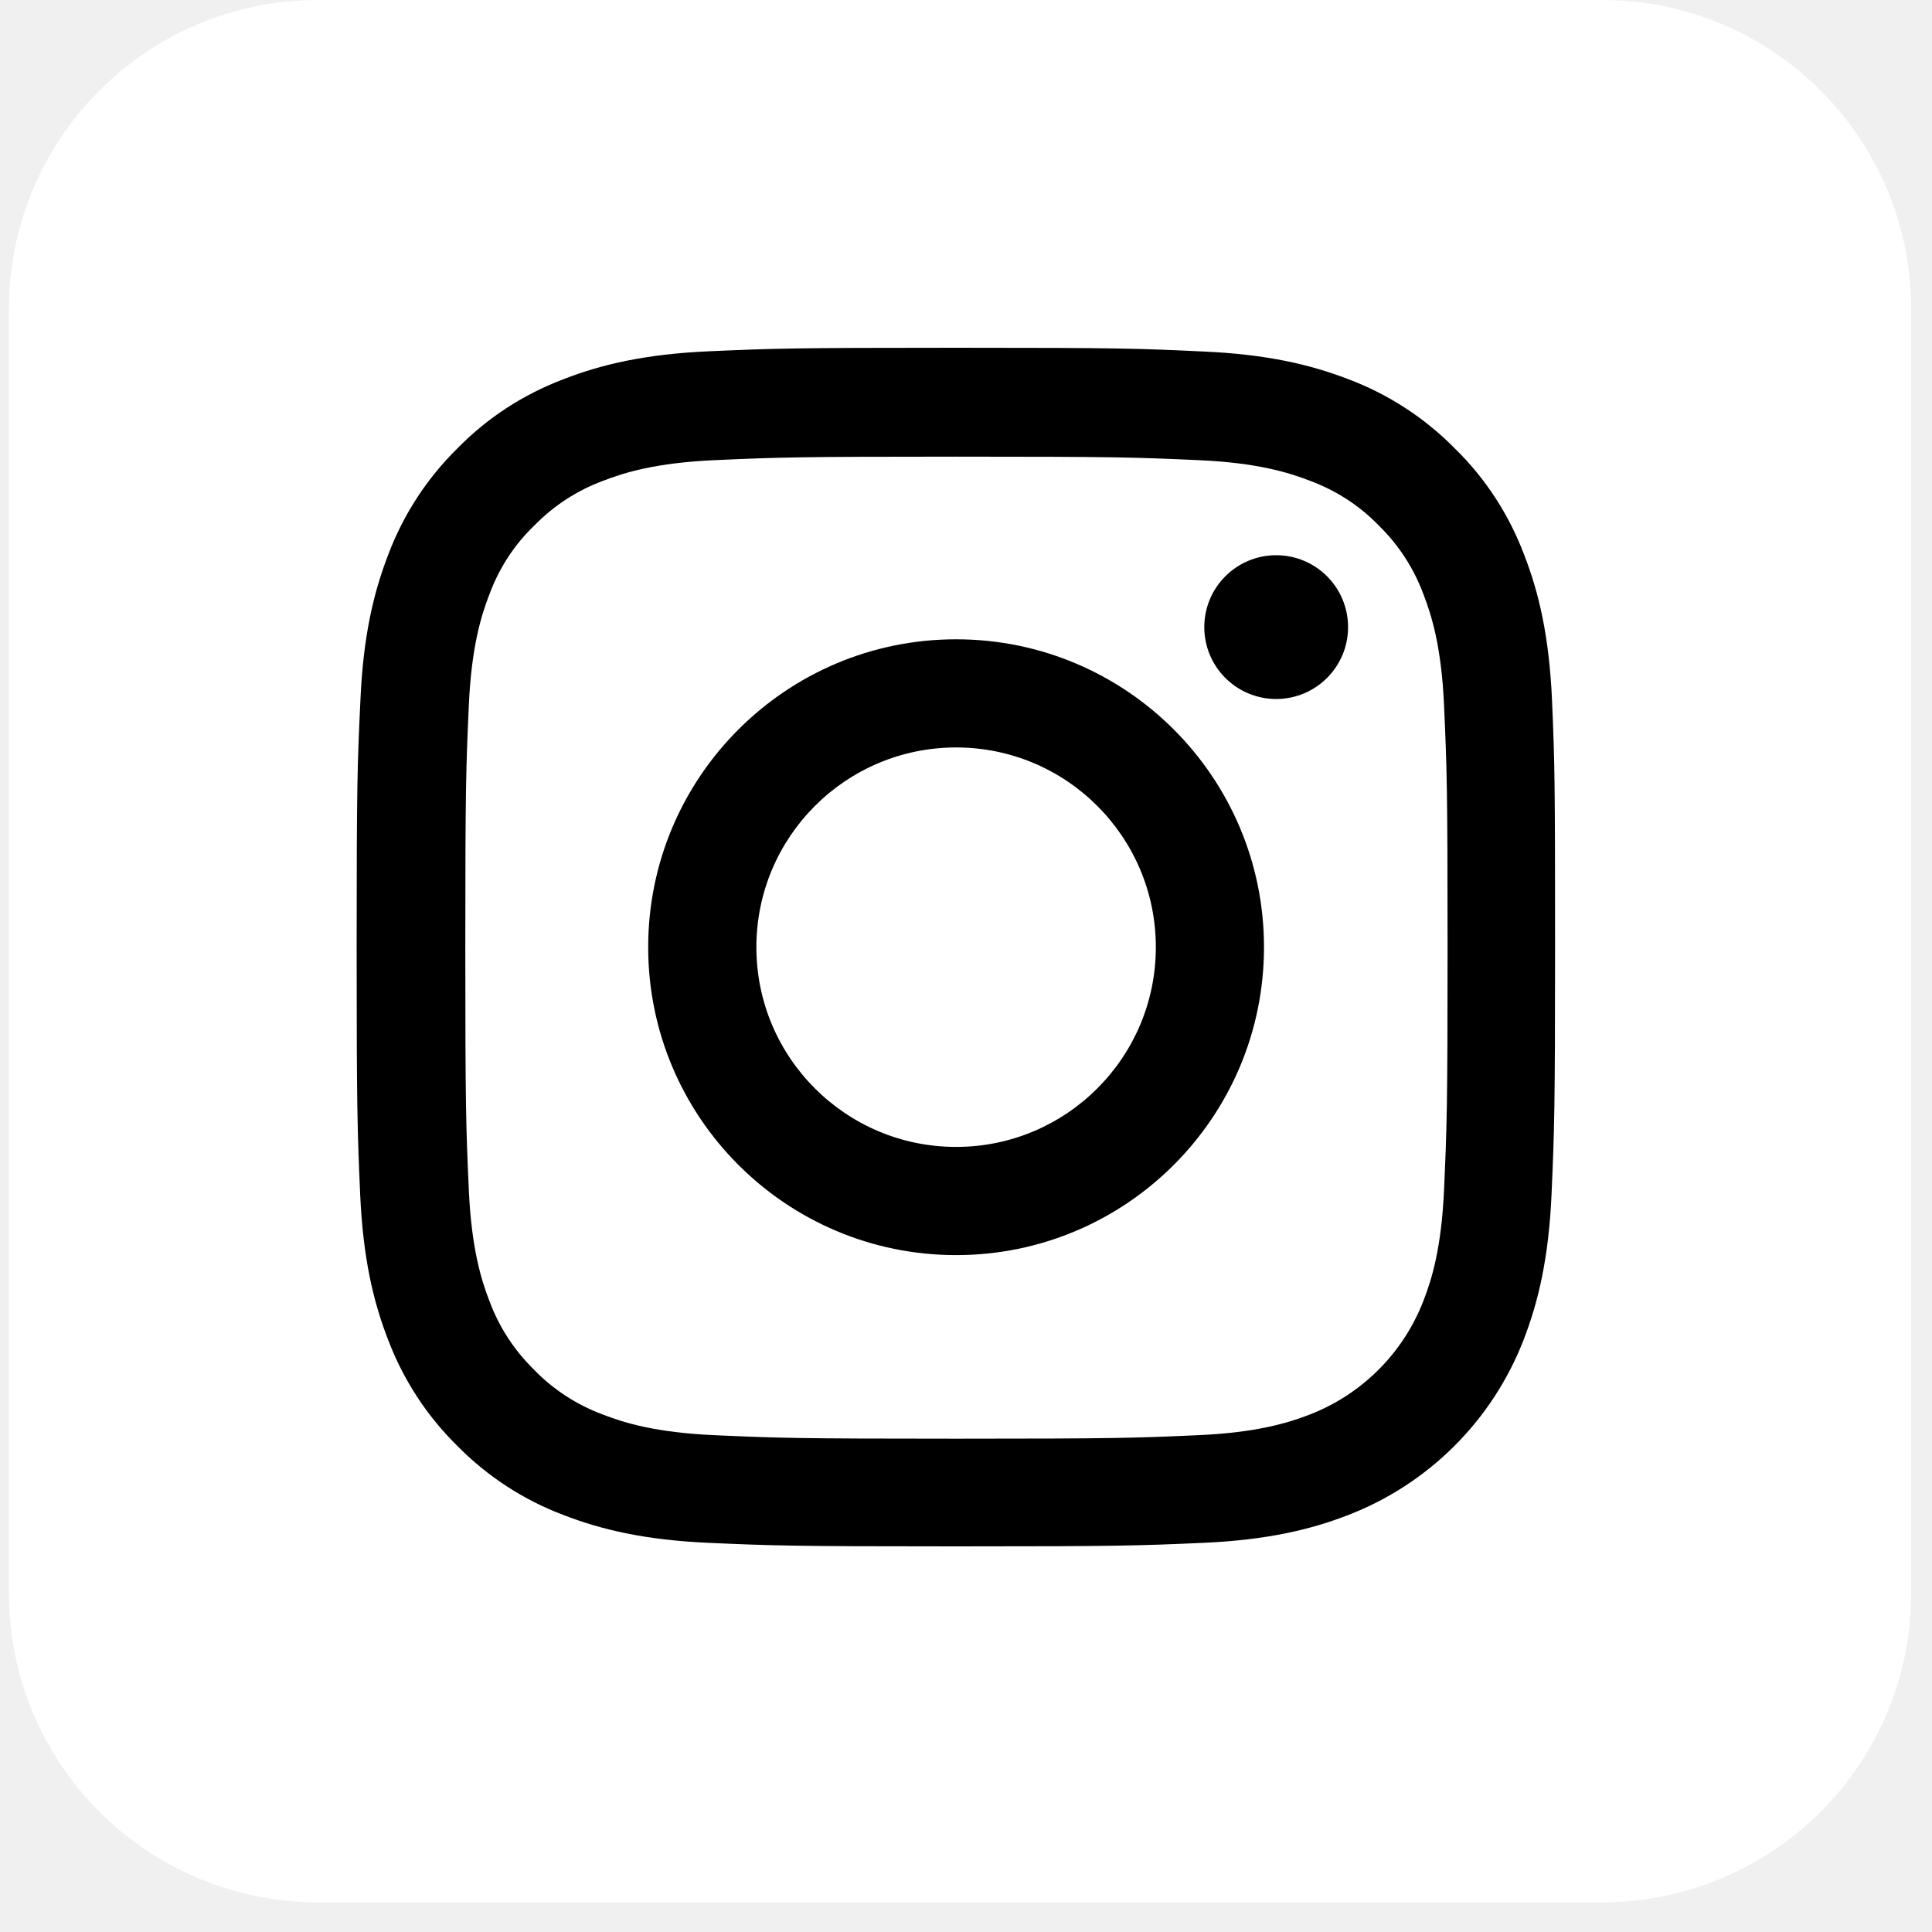
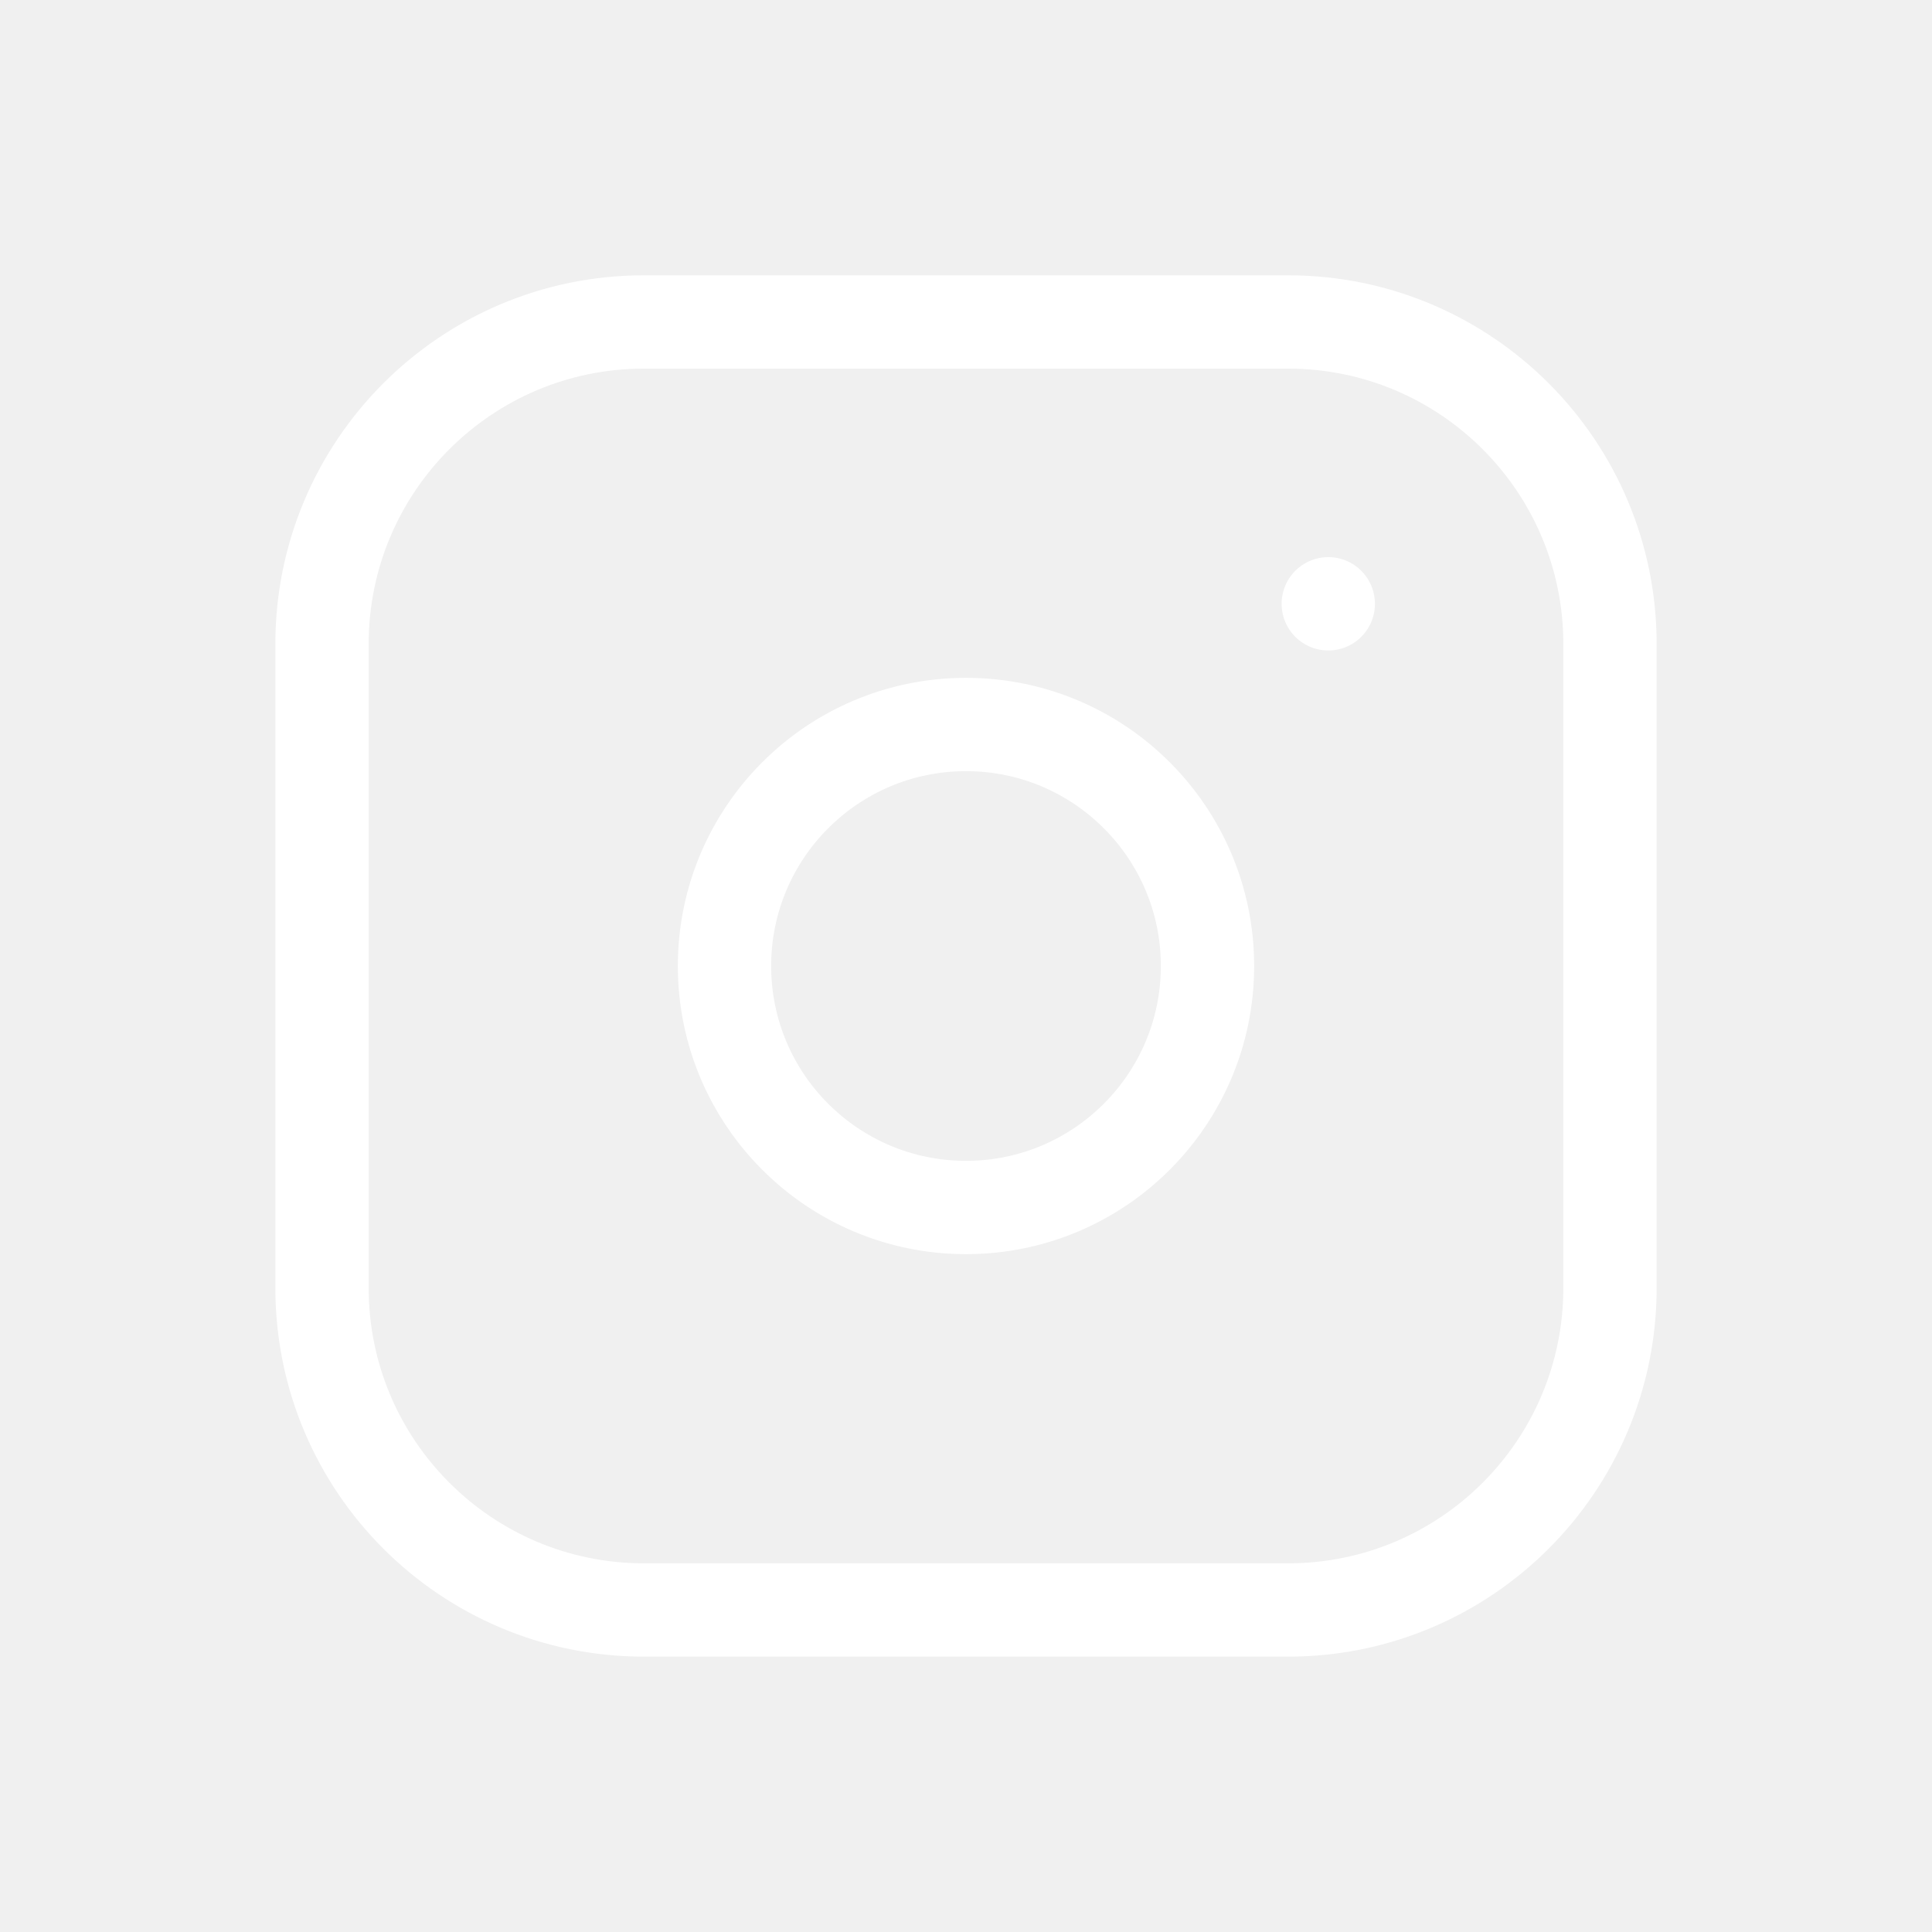
- <svg xmlns="http://www.w3.org/2000/svg" width="50" height="50" viewBox="0 0 50 50" fill="none">
-   <rect x="0.23" width="49.231" height="49.231" rx="8" fill="white" />
-   <path d="M40.166 18.12C40.093 16.472 39.827 15.339 39.445 14.357C39.051 13.315 38.445 12.381 37.651 11.606C36.875 10.818 35.936 10.206 34.906 9.818C33.918 9.436 32.791 9.17 31.143 9.097C29.482 9.018 28.955 9 24.744 9C20.532 9 20.005 9.018 18.351 9.091C16.702 9.164 15.569 9.43 14.588 9.812C13.545 10.206 12.612 10.812 11.836 11.606C11.048 12.381 10.437 13.321 10.049 14.351C9.667 15.339 9.4 16.466 9.328 18.114C9.249 19.774 9.23 20.302 9.23 24.513C9.23 28.725 9.249 29.252 9.321 30.906C9.394 32.554 9.661 33.688 10.043 34.669C10.437 35.712 11.048 36.645 11.836 37.42C12.612 38.208 13.551 38.82 14.581 39.208C15.569 39.59 16.696 39.856 18.345 39.929C19.999 40.002 20.526 40.02 24.738 40.02C28.949 40.02 29.476 40.002 31.131 39.929C32.779 39.856 33.912 39.59 34.894 39.208C36.978 38.402 38.627 36.754 39.433 34.669C39.814 33.682 40.081 32.554 40.154 30.906C40.226 29.252 40.245 28.725 40.245 24.513C40.245 20.302 40.238 19.774 40.166 18.12ZM37.372 30.785C37.306 32.3 37.051 33.118 36.839 33.663C36.318 35.015 35.245 36.087 33.894 36.609C33.349 36.821 32.525 37.075 31.015 37.142C29.379 37.215 28.889 37.233 24.75 37.233C20.611 37.233 20.114 37.215 18.484 37.142C16.969 37.075 16.151 36.821 15.605 36.609C14.933 36.36 14.321 35.966 13.824 35.451C13.309 34.948 12.915 34.342 12.666 33.67C12.454 33.124 12.2 32.3 12.133 30.791C12.06 29.155 12.042 28.664 12.042 24.525C12.042 20.386 12.06 19.889 12.133 18.259C12.2 16.744 12.454 15.926 12.666 15.381C12.915 14.708 13.309 14.096 13.83 13.599C14.333 13.084 14.939 12.69 15.611 12.442C16.157 12.23 16.981 11.976 18.49 11.909C20.126 11.836 20.617 11.818 24.756 11.818C28.901 11.818 29.391 11.836 31.022 11.909C32.537 11.976 33.355 12.23 33.9 12.442C34.572 12.69 35.185 13.084 35.681 13.599C36.197 14.102 36.59 14.708 36.839 15.381C37.051 15.926 37.306 16.75 37.372 18.259C37.445 19.896 37.463 20.386 37.463 24.525C37.463 28.664 37.445 29.149 37.372 30.785Z" fill="black" />
-   <path d="M24.744 16.545C20.345 16.545 16.775 20.114 16.775 24.513C16.775 28.913 20.345 32.482 24.744 32.482C29.143 32.482 32.712 28.913 32.712 24.513C32.712 20.114 29.143 16.545 24.744 16.545ZM24.744 29.682C21.89 29.682 19.575 27.367 19.575 24.513C19.575 21.659 21.89 19.344 24.744 19.344C27.598 19.344 29.913 21.659 29.913 24.513C29.913 27.367 27.598 29.682 24.744 29.682Z" fill="black" />
-   <path d="M34.888 16.23C34.888 17.257 34.055 18.09 33.027 18.09C32 18.09 31.167 17.257 31.167 16.23C31.167 15.202 32 14.369 33.027 14.369C34.055 14.369 34.888 15.202 34.888 16.23Z" fill="black" />
+ <svg xmlns="http://www.w3.org/2000/svg" width="37" height="37" viewBox="0 0 37 37" fill="none">
+   <path d="M24.667 6.166H12.333C8.928 6.166 6.167 8.927 6.167 12.333V24.666C6.167 28.072 8.928 30.833 12.333 30.833H24.667C28.073 30.833 30.833 28.072 30.833 24.666V12.333C30.833 8.927 28.073 6.166 24.667 6.166Z" stroke="white" stroke-width="1.787" stroke-linecap="round" stroke-linejoin="round" />
+   <path d="M18.5 23.125C21.054 23.125 23.125 21.055 23.125 18.5C23.125 15.946 21.054 13.875 18.5 13.875C15.946 13.875 13.875 15.946 13.875 18.5C13.875 21.055 15.946 23.125 18.5 23.125Z" stroke="white" stroke-width="1.787" stroke-linecap="round" stroke-linejoin="round" />
+   <path d="M25.438 11.563V11.564" stroke="white" stroke-width="1.787" stroke-linecap="round" stroke-linejoin="round" />
</svg>
